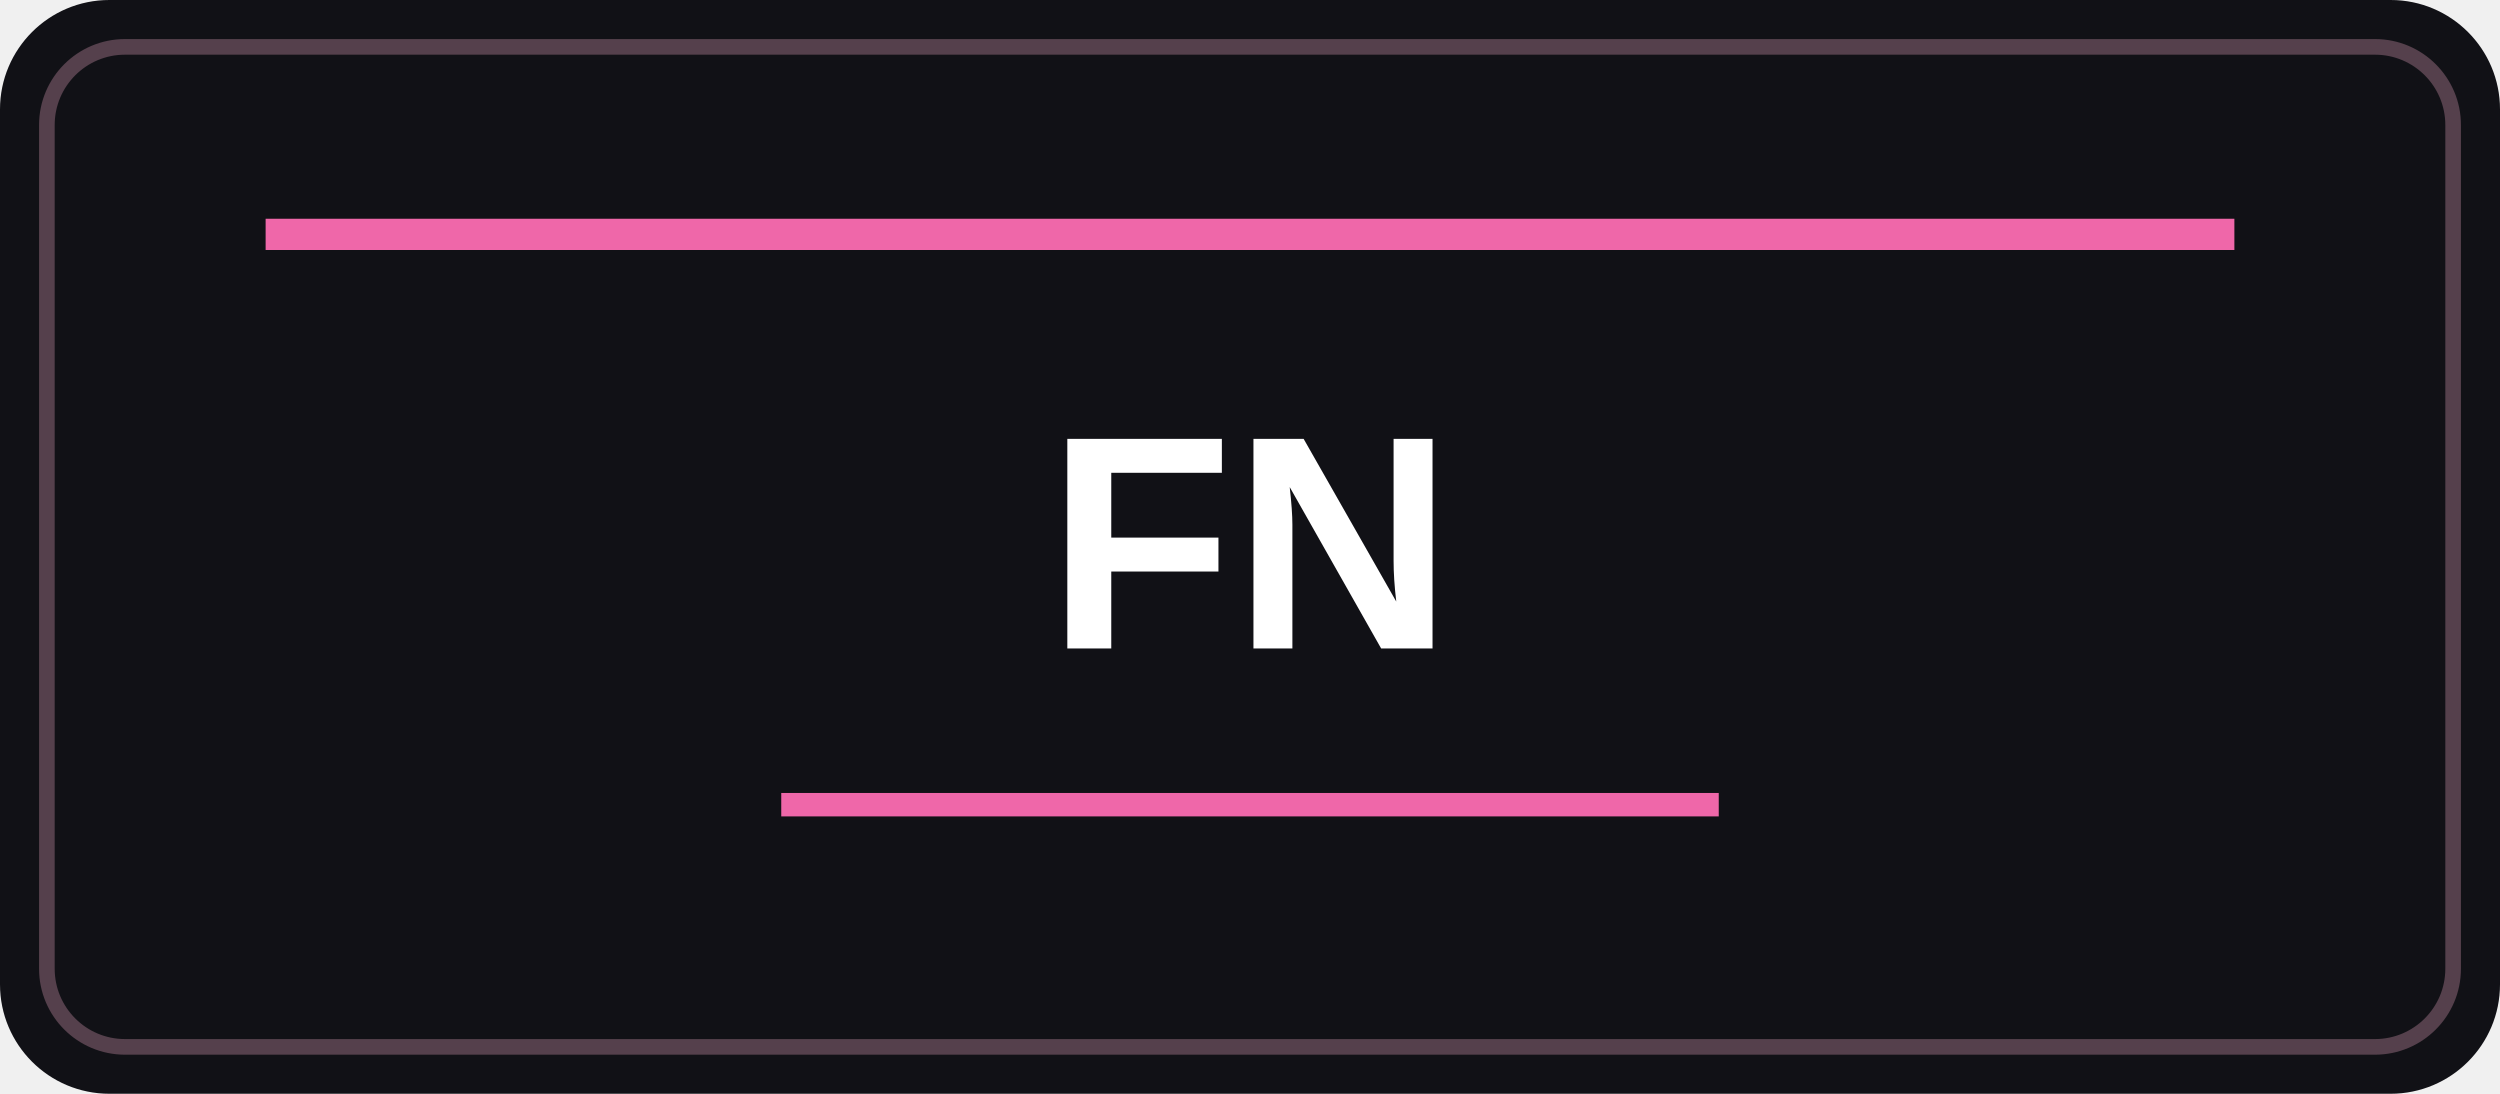
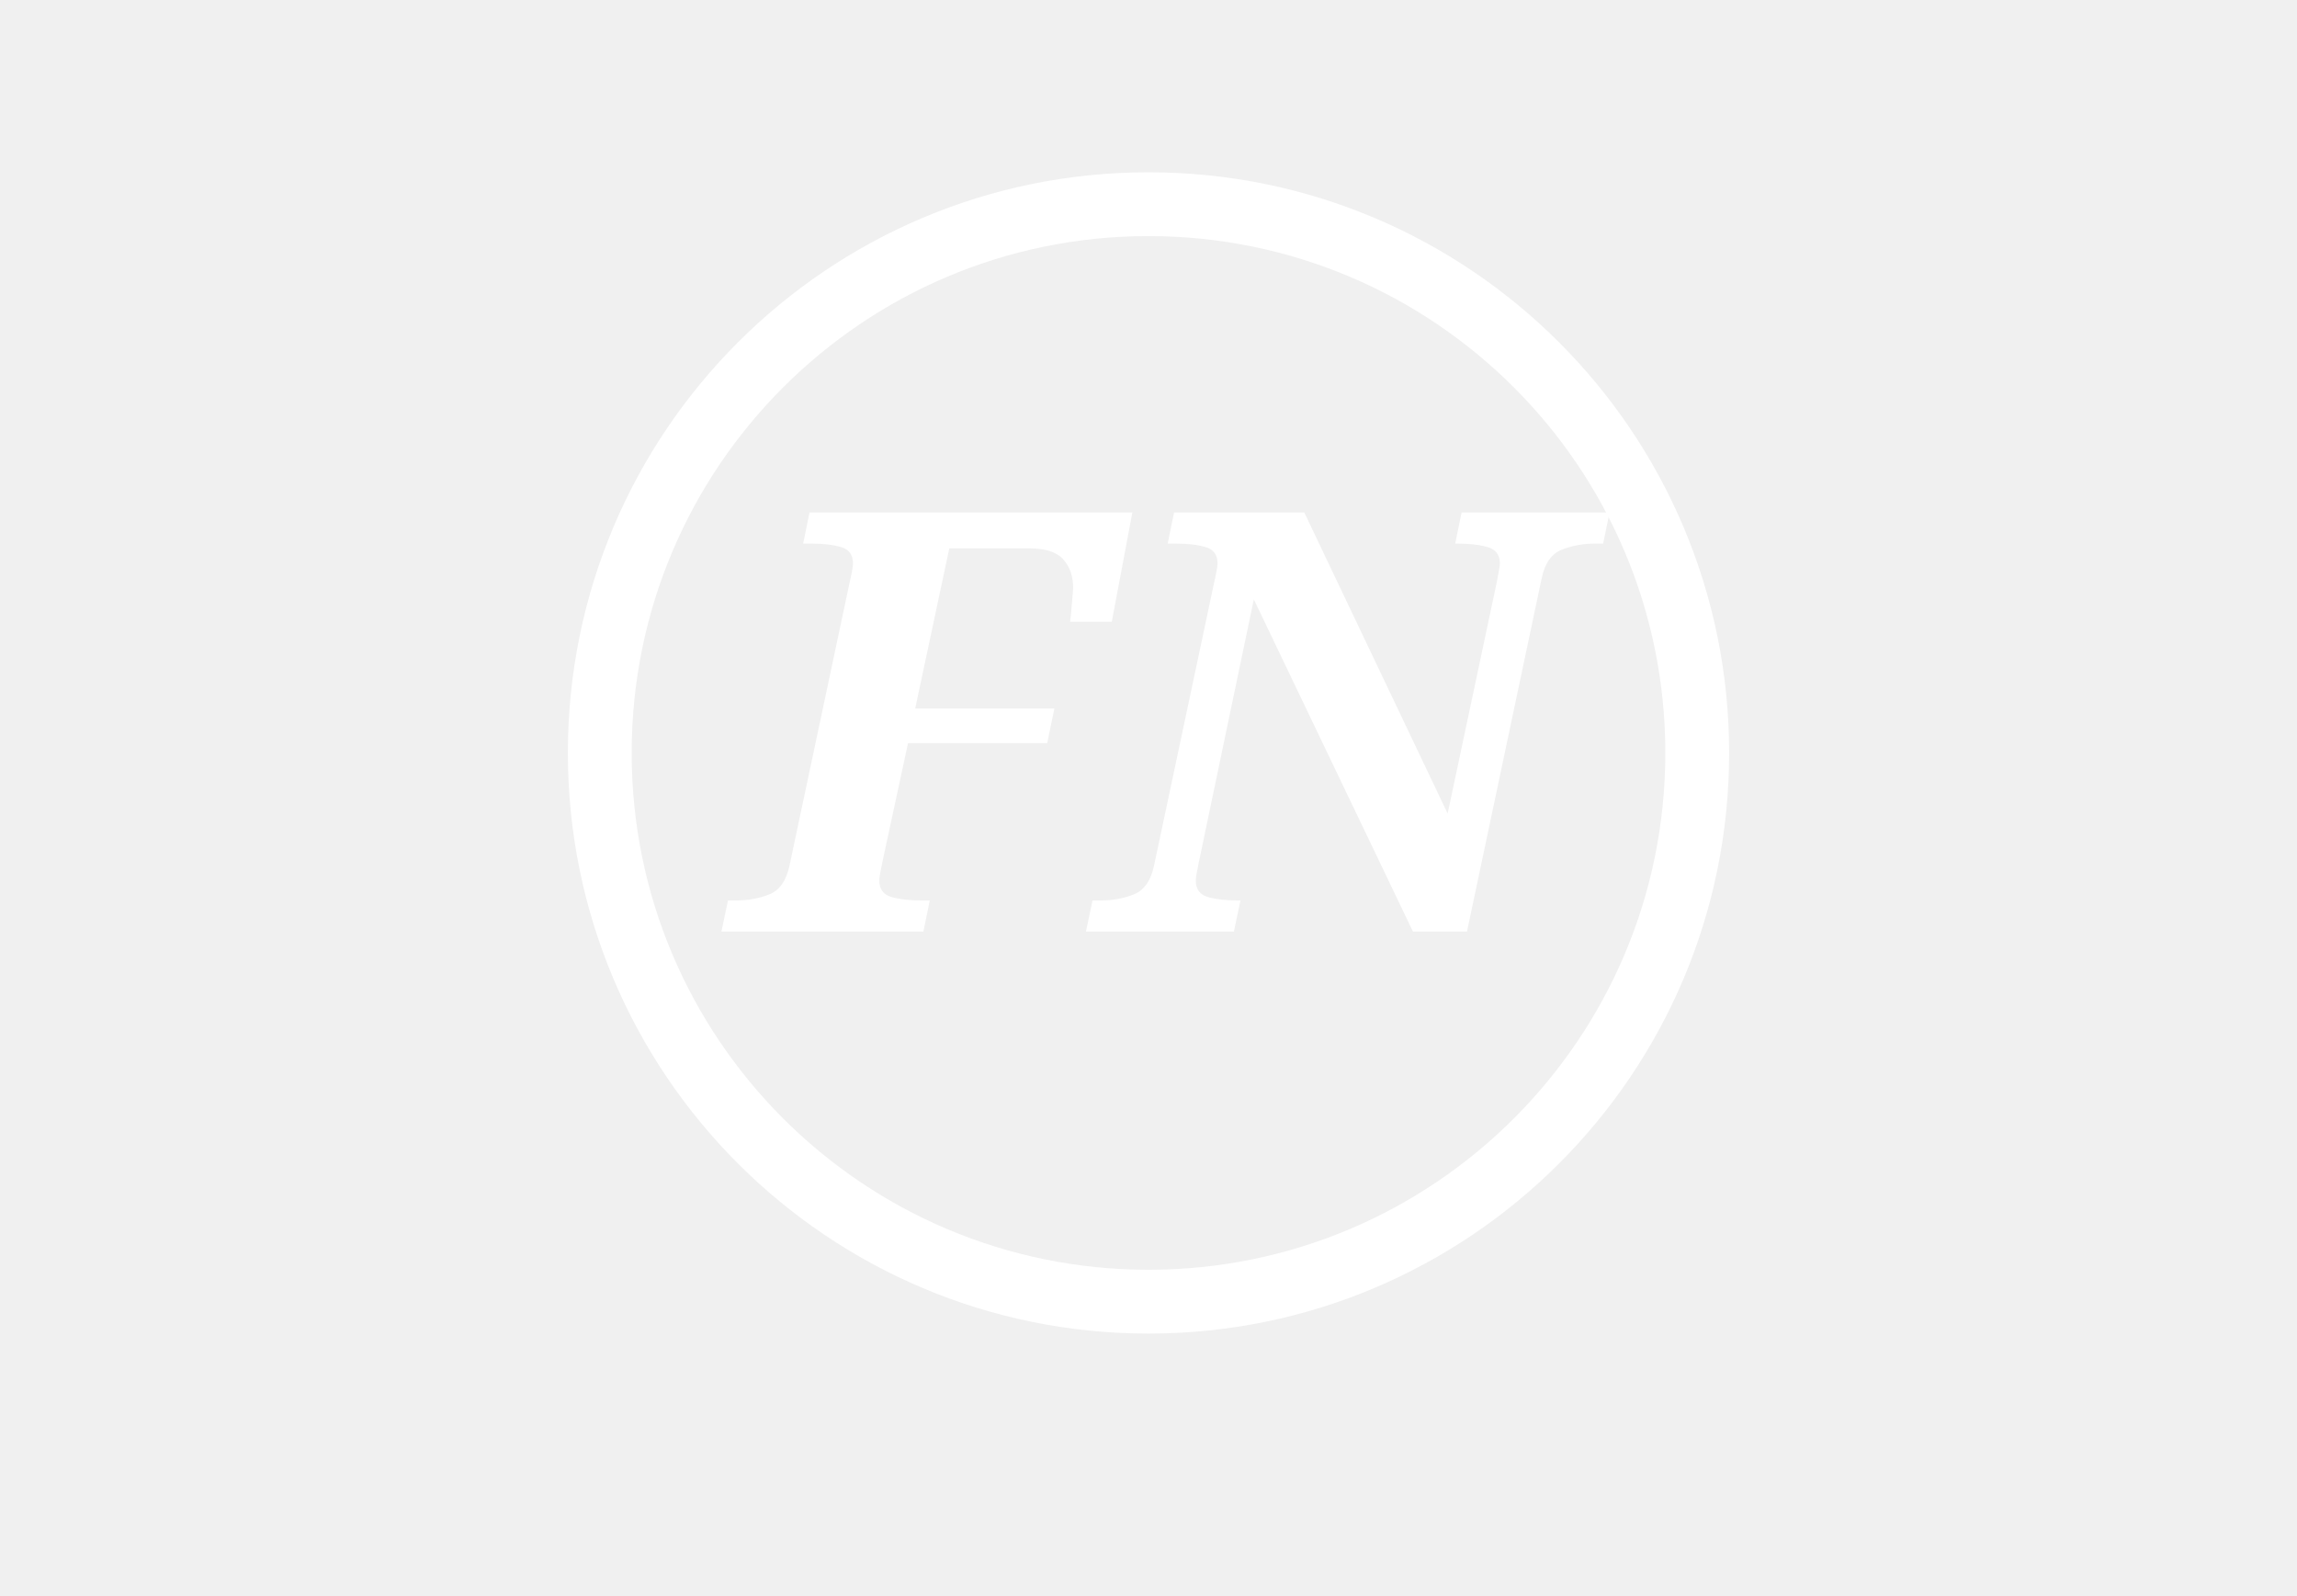
- <svg xmlns="http://www.w3.org/2000/svg" width="320" height="140" viewBox="0 0 320 140">
-   <rect width="320" height="140" rx="14" fill="#111116" />
-   <rect x="6" y="6" width="308" height="128" rx="10" fill="none" stroke="#55404c" stroke-width="2" />
-   <path d="M34 30H286" stroke="#ef67a9" stroke-width="4" />
-   <text x="160" y="83" text-anchor="middle" font-family="Arial,sans-serif" font-size="39" font-weight="900" fill="#fff">FN</text>
-   <path d="M100 103H220" stroke="#ef67a9" stroke-width="3" />
+ <svg xmlns="http://www.w3.org/2000/svg" viewBox="0 0 180 125" role="img" aria-label="FN">
+   <circle cx="90" cy="59" r="43" fill="none" stroke="#fff" stroke-width="5" />
+   <text x="90" y="73" text-anchor="middle" font-family="Georgia,serif" font-size="46" font-weight="bold" font-style="italic" fill="#fff">FN</text>
</svg>
